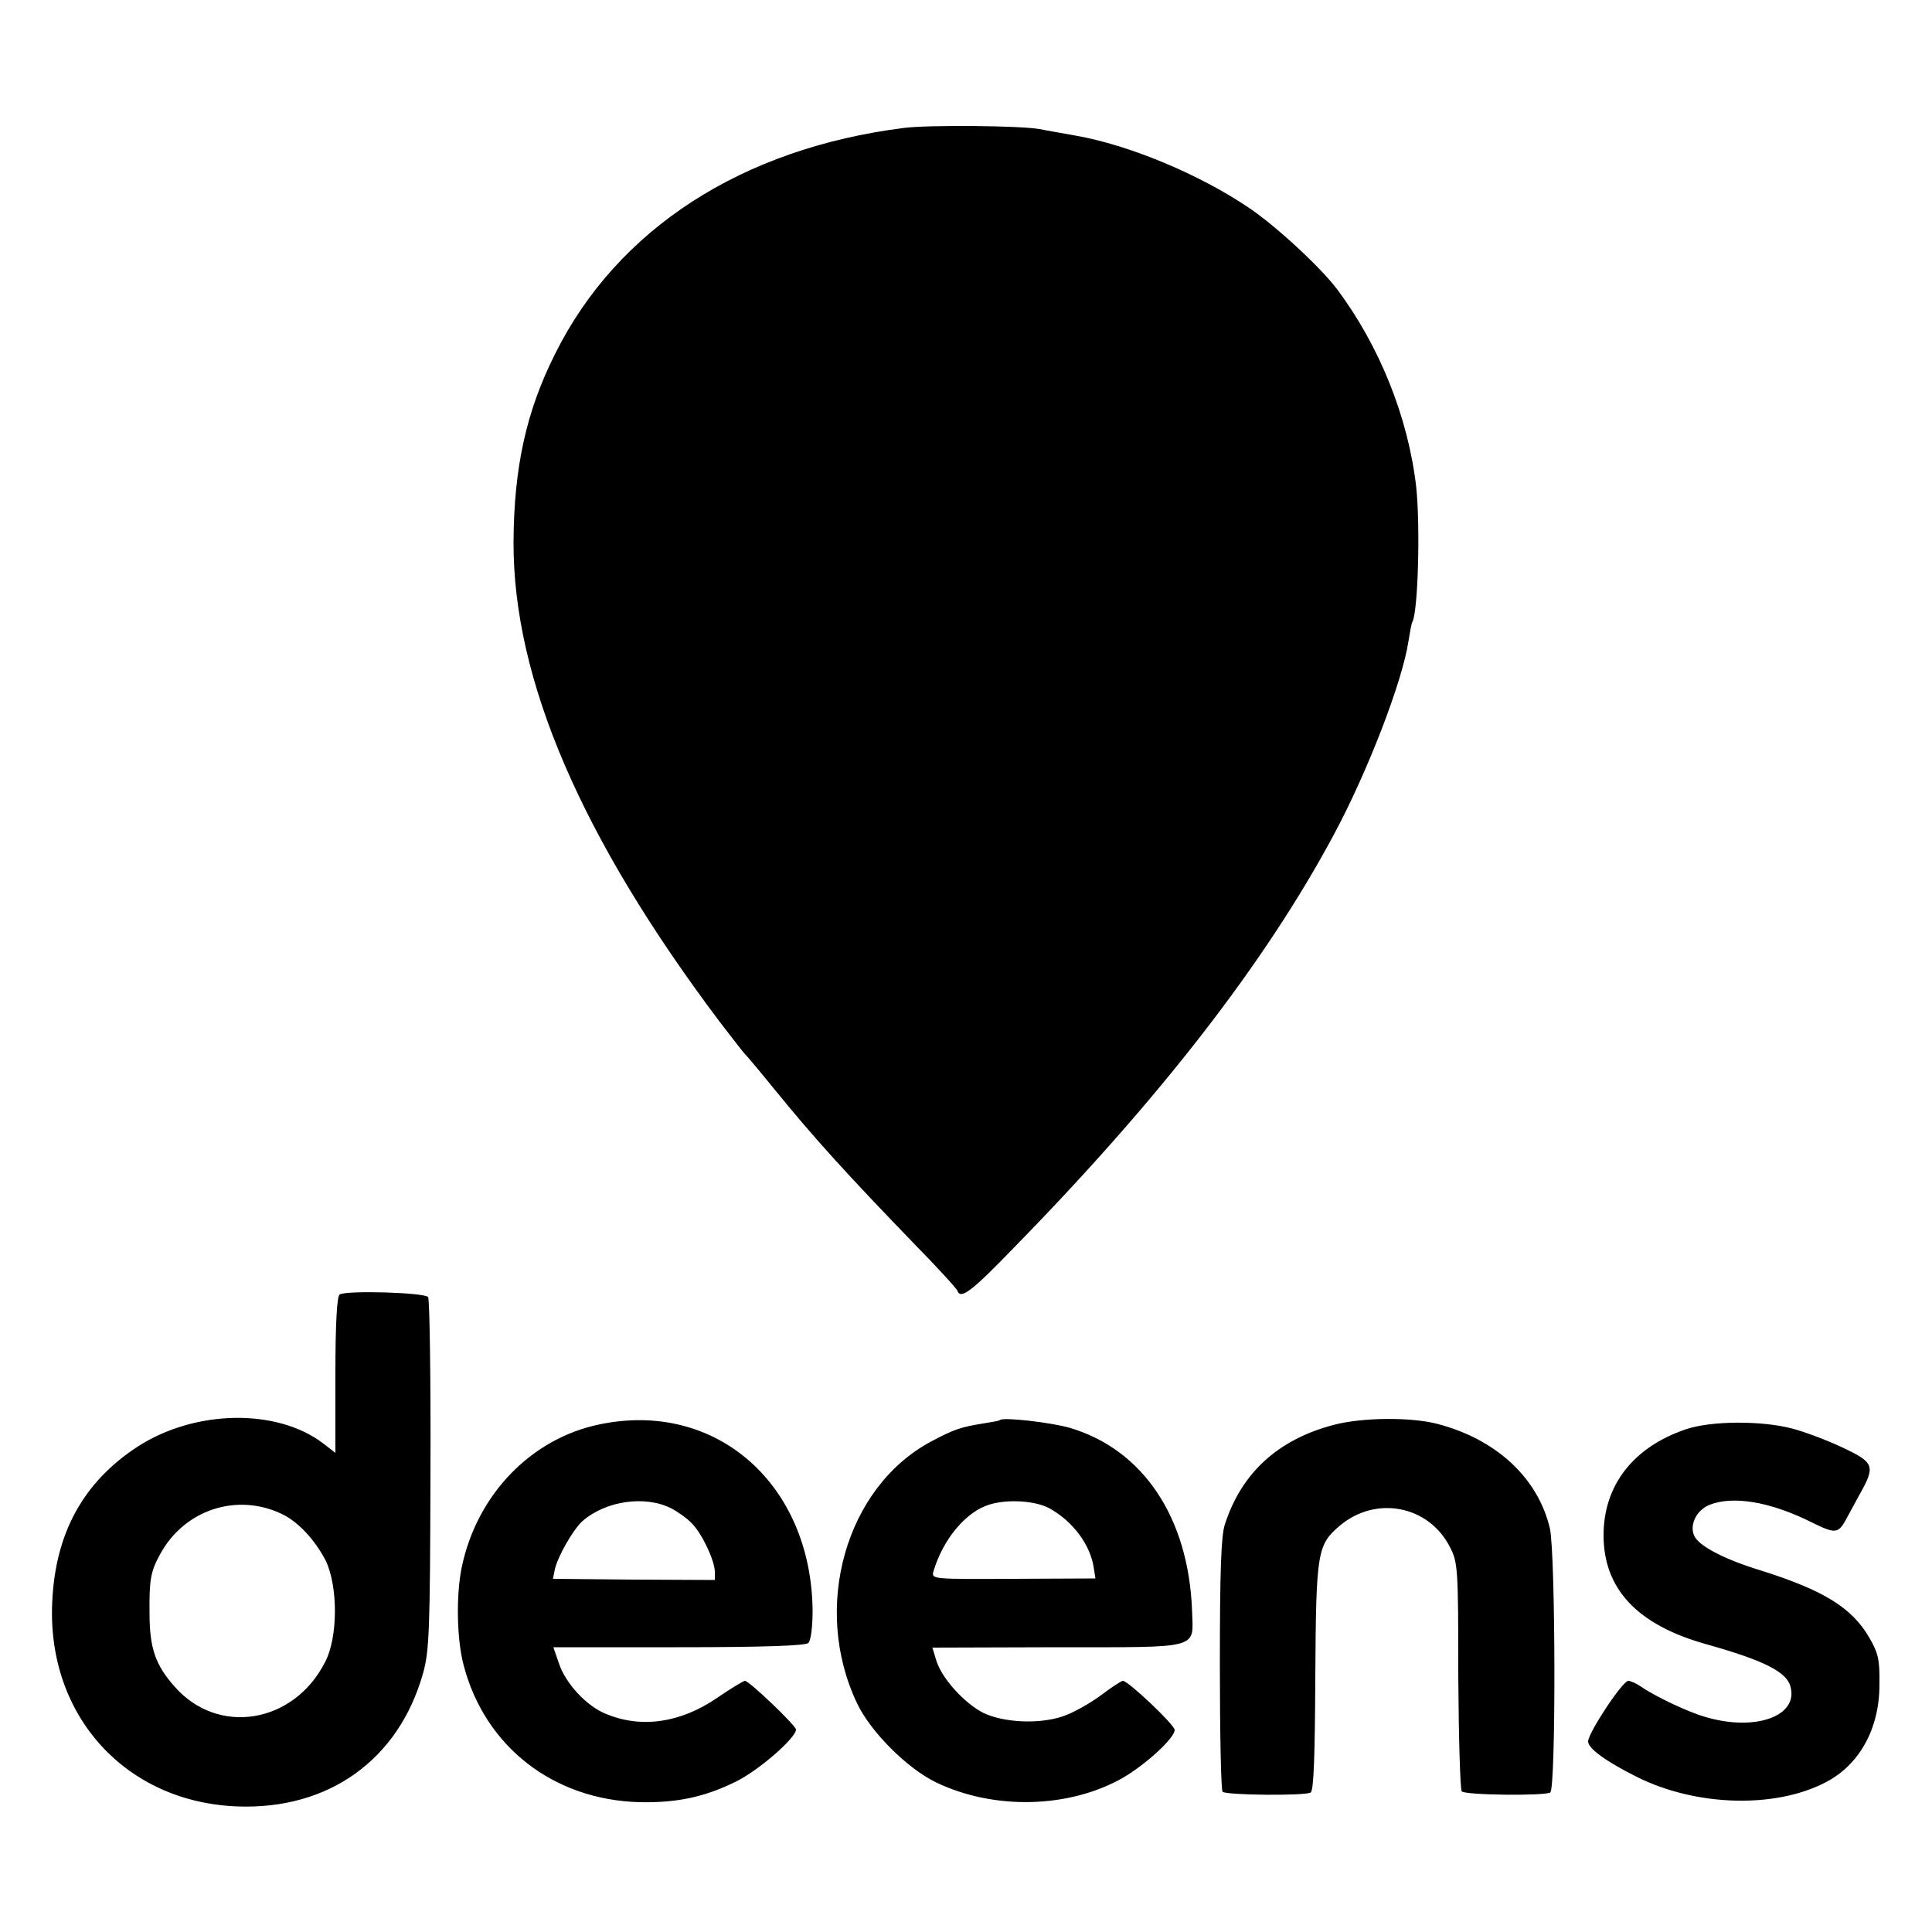
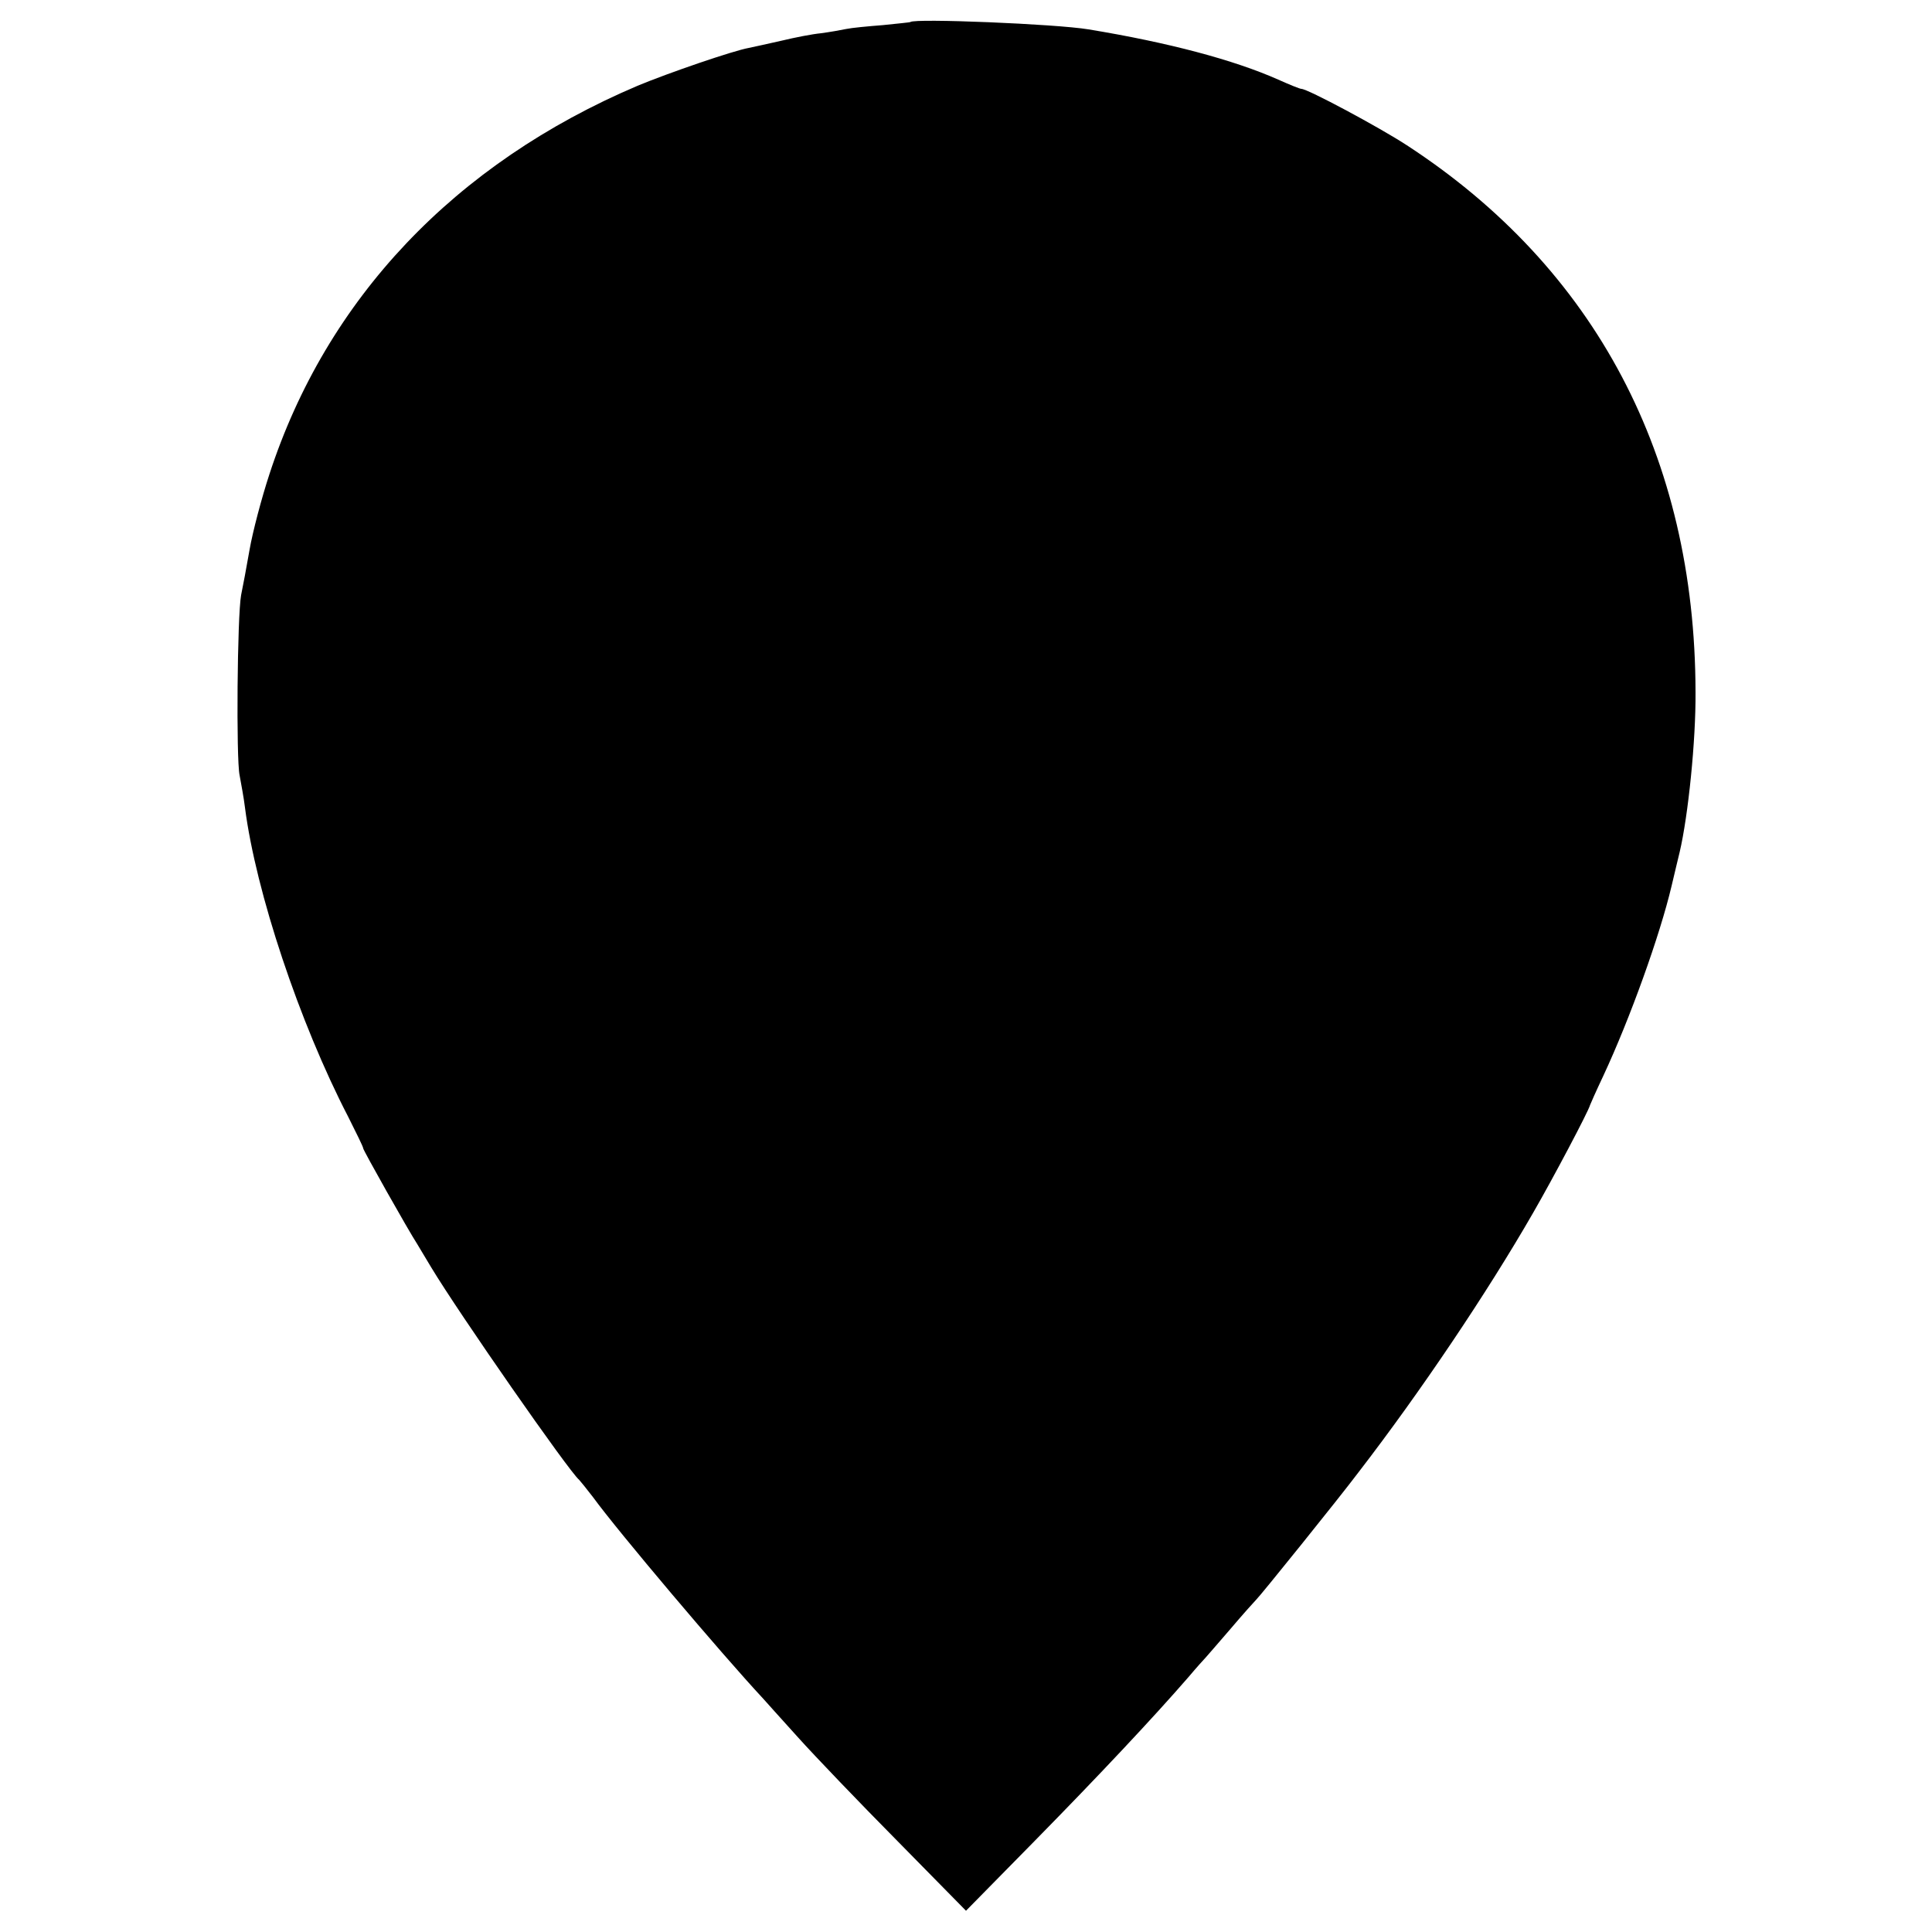
<svg xmlns="http://www.w3.org/2000/svg" version="1" width="666.667" height="666.667" viewBox="0 0 500 500">
-   <path d="M234 33.1c-42 5.3-74.2 26.1-90.3 58.4-7.5 14.9-10.7 29.4-10.8 48.8-.1 35.6 17.5 76.5 53.4 124.2 3.4 4.4 6.3 8.2 6.7 8.5.3.3 3.7 4.3 7.5 9 10.4 12.8 19.1 22.3 36 39.8 6.1 6.2 11.2 11.8 11.3 12.3.8 2.2 3.6.2 14.3-10.9 38-38.8 65.3-74 83.1-107.2 8.7-16.2 17.7-39.5 19.3-50 .4-2.5.8-4.7 1-5 1.5-2.6 2.1-24.9 1-35.1-2.1-18-9.5-36.4-20.5-51.1-4.4-5.8-16-16.5-22.9-21.1-12.9-8.7-31-16.2-44.7-18.6-3.2-.6-7.5-1.3-9.4-1.7-5.1-.9-28.6-1.1-35-.3zM87.9 335c-.7.5-1.1 7.5-1.1 20.8V376l-3.1-2.4c-12-9.2-33.3-8.8-48.1.8-14.1 9.2-21.4 22.5-22.1 40.6-1.2 29.2 19.1 51.4 47.9 52.5 23.7.9 41.8-12.1 48.1-34.5 1.6-5.8 1.8-11.1 1.9-51.3.1-24.6-.2-45.3-.6-46-.7-1.2-21-1.8-22.9-.7zm-15.2 56.7c4.4 2 8.8 6.8 11.6 12.2 3.2 6.7 3.2 19.9-.2 26.3-8.1 15.9-27.7 19.1-38.9 6.3-5-5.6-6.5-10-6.5-19-.1-8.7.3-10.8 2.7-15.2 6.2-11.5 19.7-16 31.3-10.6zM155.3 368.6c-17.8 3.6-31.9 18.2-35.8 37-1.5 7.2-1.3 18.7.5 25.4 5.5 21 23.2 34.8 45.5 35.4 9.6.2 16.8-1.3 24.9-5.3 5.8-2.8 15.6-11.3 15.6-13.5 0-1-12-12.5-13.2-12.6-.4 0-3.7 2-7.2 4.4-9.5 6.5-19.7 8-28.9 4.1-4.9-2-10.3-7.8-12-12.9l-1.5-4.3h32.5c22.2 0 32.8-.4 33.5-1.1.7-.7 1.1-4.4 1.1-8.5-.4-32.7-25-54.3-55-48.1zm18.5 21.8c1.7.9 4.1 2.6 5.3 3.9 2.7 2.8 5.8 9.5 5.9 12.4v2.2l-21-.1-20.9-.2.5-2.5c.8-3.4 4.7-10.2 7.1-12.4 6-5.3 16.3-6.8 23.1-3.3zM258.8 367.5c-.2.2-1.9.5-3.8.8-6.3 1-7.9 1.5-14.1 4.8-22 11.8-30.9 42.9-19.1 67.7 3.5 7.4 13 16.9 20.5 20.5 15 7.2 34.4 6.7 48.3-1.2 6-3.5 13.4-10.3 13.4-12.4 0-1.3-12-12.7-13.4-12.7-.4 0-3 1.7-5.9 3.9-2.9 2.1-7.2 4.5-9.7 5.3-6.2 2.1-15.5 1.6-20.7-1-4.9-2.6-10.6-8.9-12-13.5l-1-3.3 32.5-.1c37.4 0 35 .6 34.7-9.5-.9-24.1-12.7-41.7-31.7-47.3-5-1.4-17.2-2.8-18-2zm12.7 22.8c6.2 3.4 10.8 9.6 11.6 15.7l.4 2.5-21.3.1c-21.1.1-21.2.1-20.6-2 2.5-8.4 8.5-15.4 14.4-17.2 4.8-1.5 11.9-1 15.5.9zM345 368.8c-14.3 3.8-23.7 12.4-28 25.7-1 2.9-1.3 12.6-1.3 36.3 0 17.7.3 32.5.7 32.9.9.9 21.3 1.1 22.8.2.8-.5 1.1-9.4 1.2-30.1.2-32.3.5-34 6.4-39 9.3-7.8 22.9-5.2 28.4 5.5 2.1 4 2.2 5.4 2.2 33.4.1 16 .5 29.5.9 29.9.9 1 21.4 1.2 22.9.3 1.5-1 1.4-61.6-.1-68.4-3.1-13-13.8-23-29.1-27-6.9-1.8-19.6-1.7-27 .3zM436.3 369.9c-13.6 4.6-21.3 14.5-21.3 27.4 0 13.9 8.7 23.2 26.5 28.2 15 4.2 21 7.2 21.9 11.1 2 7.6-9.3 11.6-22.2 7.7-4.5-1.3-12.9-5.3-16.5-7.8-1.2-.8-2.7-1.5-3.3-1.5-1.5 0-10.4 13.5-10.4 15.7 0 1.8 4.7 5.2 12.5 9.1 15.3 7.7 35.8 8.3 48.9 1.5 8.8-4.5 14-13.9 14-25.3.1-6.5-.3-8.2-2.7-12.3-4.5-7.7-11.9-12.2-28.1-17.3-8.9-2.7-15.3-6-16.9-8.5-1.7-2.8.1-6.9 3.6-8.4 6.1-2.5 15.9-.9 26.8 4.6 5.7 2.8 6.6 2.8 8.5-.6.6-1.1 2.3-4.2 3.7-6.8 4.1-7.3 3.8-8.2-4.5-12.1-4-1.9-9.9-4.1-13-4.9-8-2.1-21.1-2-27.5.2z" />
+   <path d="M235.6 5.7c-.1.1-3.3.4-7.1.8-3.9.3-8.1.7-9.5 1-1.4.3-4.3.8-6.5 1.1-2.2.2-6.8 1.1-10.1 1.9-3.4.8-7.3 1.6-8.6 1.9-4 .7-20.9 6.5-28.8 9.8-47.3 20.1-80.5 55.1-95.3 100.6-2 6.1-4.3 14.8-5.1 19.4-.8 4.6-1.8 9.9-2.2 11.8-1 5.4-1.3 42.3-.4 46.6.4 2.2 1.1 5.9 1.4 8.4 2.8 21.8 14.1 55.7 26.7 80 2.1 4.2 3.9 7.8 3.9 8.2 0 .5 11.6 21.1 14 24.8.5.8 2.1 3.5 3.6 6 7.1 11.8 35.7 52.9 38.3 55 .3.3 1.9 2.3 3.6 4.5 6.4 8.8 33.2 40.5 44 52.1.5.6 4.6 5.1 9 10s16 17 25.8 26.9l17.7 18 17.8-18.1c16.5-16.8 30.6-31.8 39.8-42.4 2.1-2.5 4.1-4.7 4.4-5 .3-.3 3.2-3.7 6.5-7.5 3.3-3.9 6.3-7.2 6.6-7.5.9-.8 21.3-26.1 26.5-33 16.1-20.9 33.3-46.5 45.1-67 5.2-9 14.4-26.4 14.8-28 .1-.3 1.6-3.7 3.4-7.5 7-15 14.7-36.5 17.7-49.2.9-3.7 1.8-7.7 2.1-8.8 2.2-9.4 4.2-28.8 4.1-41.4-.1-60.9-25.9-109.7-74.7-141.5-7.2-4.7-25.7-14.6-27.3-14.6-.4 0-3.1-1.1-6-2.4-11.5-5.1-28.4-9.6-49.1-13-8.4-1.4-45.1-2.9-46.1-1.9z" />
</svg>
